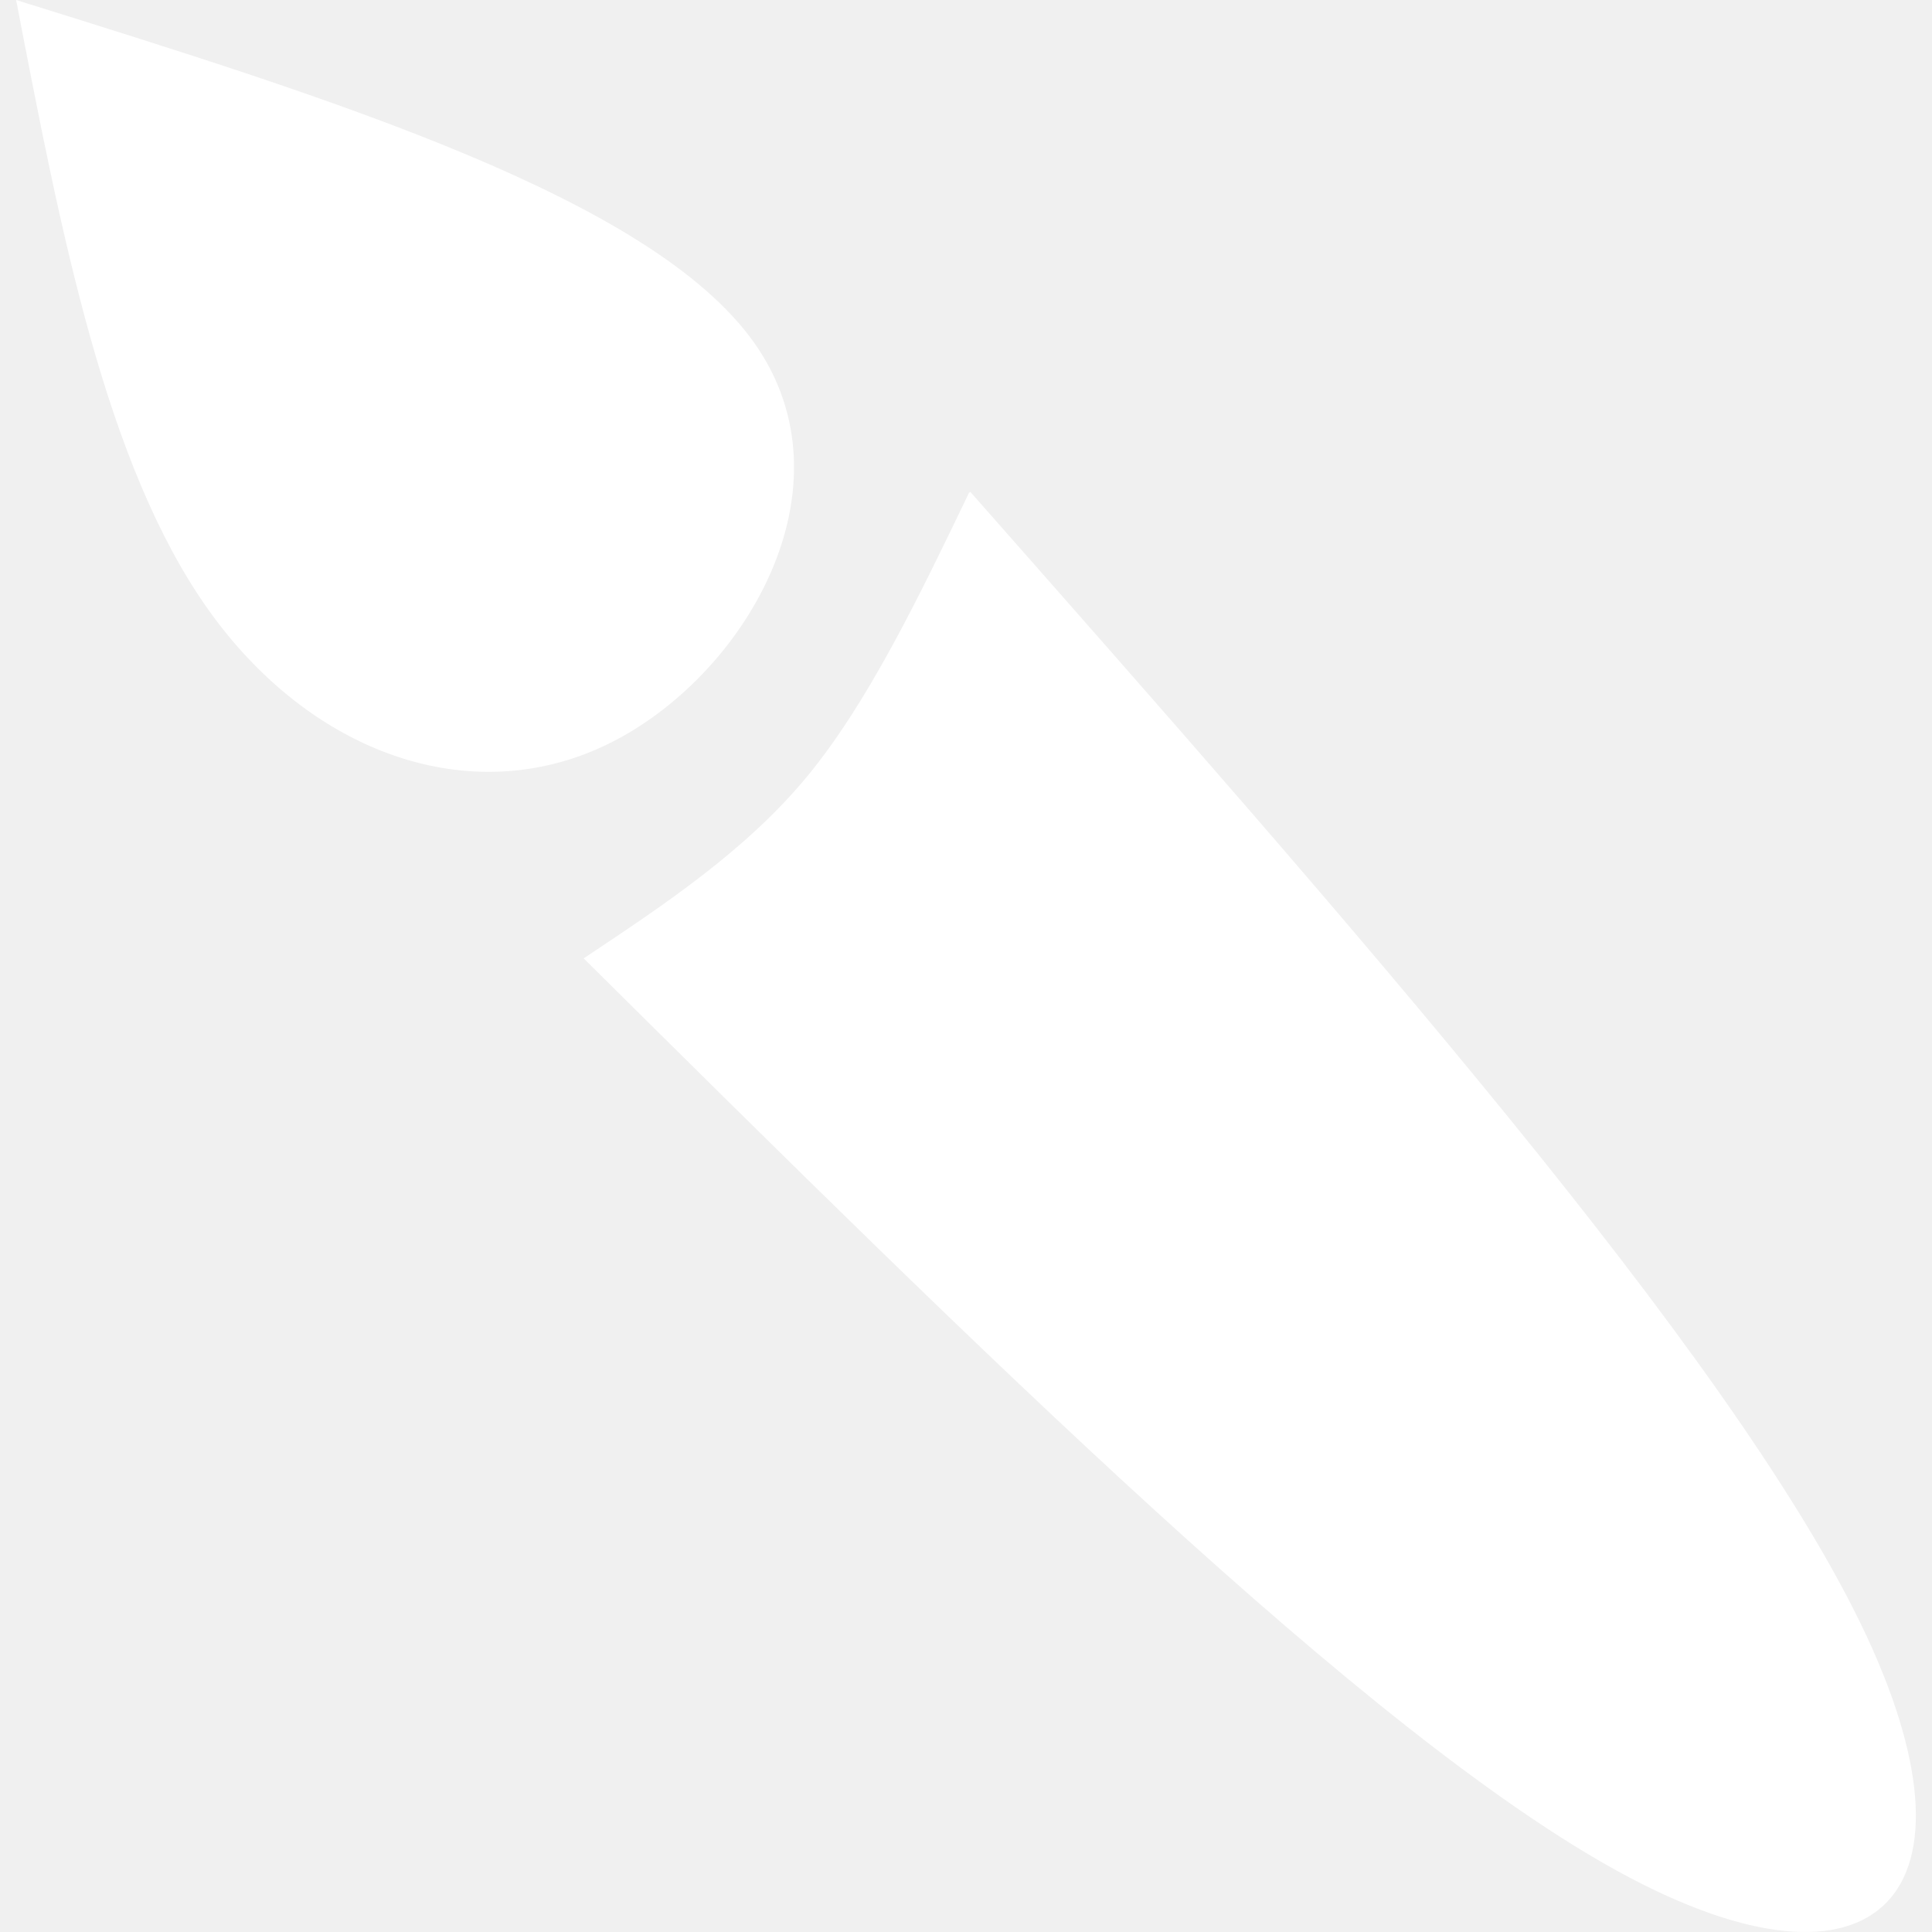
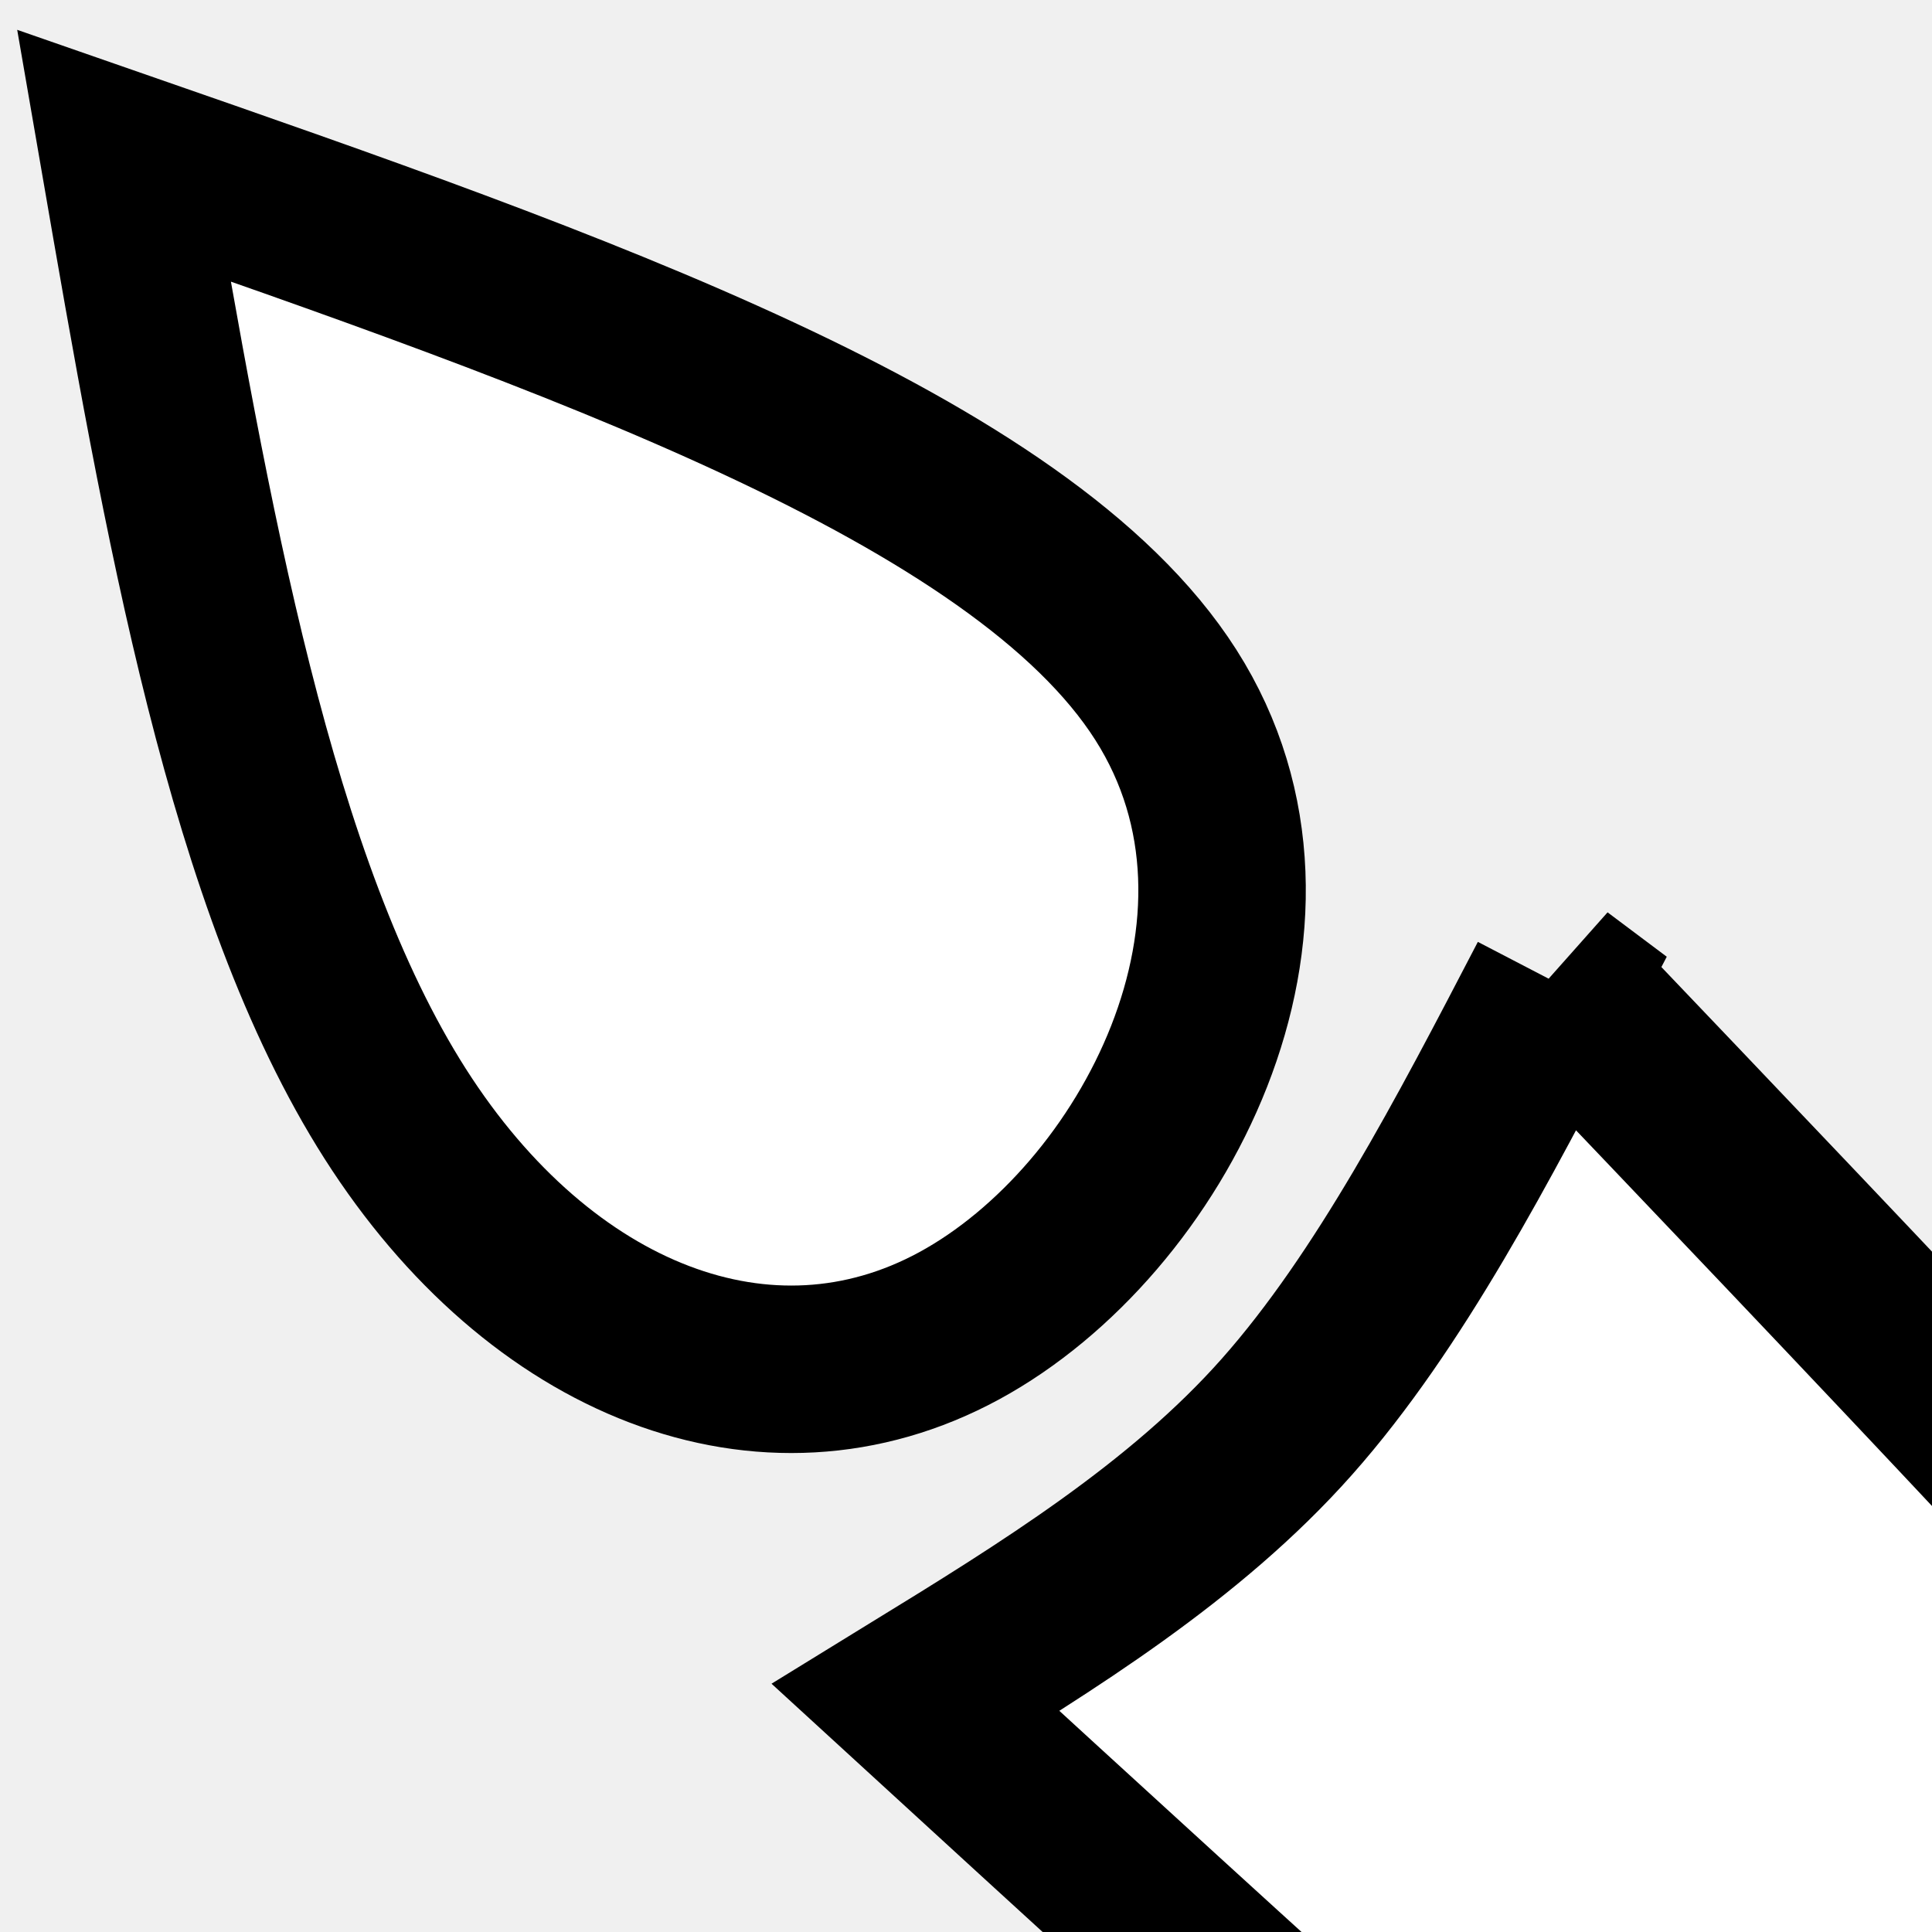
<svg xmlns="http://www.w3.org/2000/svg" width="18" height="18" viewBox="0 0 177.401 180.414" version="1.1" id="svg8">
  <defs id="defs2">
    </defs>
  <g id="layer1" transform="translate(-18.78469,-16.41709)">
-     <path style="fill:#ffffff;fill-opacity:1;stroke:#ffffff;stroke-width:0.265px;stroke-linecap:butt;stroke-linejoin:miter;stroke-opacity:1" d="m 107.869,62.526 c 35.375,40.114 70.749,80.226 83.052,105.583 12.303,25.357 1.533,35.955 -22.135,23.132 -23.667,-12.823 -60.232,-49.067 -96.796,-85.31 7.356,-4.89 15.096,-10.036 20.801,-16.971 5.706,-6.935 10.474,-16.855 15.077,-26.433 z" id="path833" />
-     <path style="fill:#ffffff;fill-opacity:1;stroke:#ffffff;stroke-width:0.265px;stroke-linecap:butt;stroke-linejoin:miter;stroke-opacity:1" d="M 73.988,85.783 C 61.297,91.977 46.376,86.703 36.826,73.254 27.276,59.806 23.118,38.214 18.956,16.609 48.499,25.827 78.04,35.044 87.585,48.485 97.13,61.926 86.678,79.59 73.988,85.783 Z" id="path842" />
+     <path style="fill:#ffffff;fill-opacity:1;stroke:#000000;stroke-width:16.291;stroke-linecap:butt;stroke-linejoin:miter;stroke-miterlimit:4;stroke-dasharray:none;stroke-opacity:1" d="m 162.509,108.129 c 58.886,61.739 117.771,123.476 138.25,162.503 20.479,39.026 2.551,55.338 -36.846,35.602 -39.397,-19.736 -100.263,-75.518 -161.128,-131.301 12.245,-7.526 25.129,-15.446 34.692,-26.245 9.563,-10.8 17.369,-25.817 25.033,-40.558 z" id="path833" />
+     <path style="fill:#ffffff;fill-opacity:1;stroke:#000000;stroke-width:15.639;stroke-linecap:butt;stroke-linejoin:miter;stroke-miterlimit:4;stroke-dasharray:none;stroke-opacity:1" d="M 106.865,140.213 C 88.874,149.997 67.722,141.665 54.183,120.422 40.645,99.179 34.749,65.072 28.85,30.946 c 41.881,14.56 83.76,29.119 97.292,50.35 13.532,21.231 -1.286,49.134 -19.277,58.917 z" id="path842" />
  </g>
</svg>
